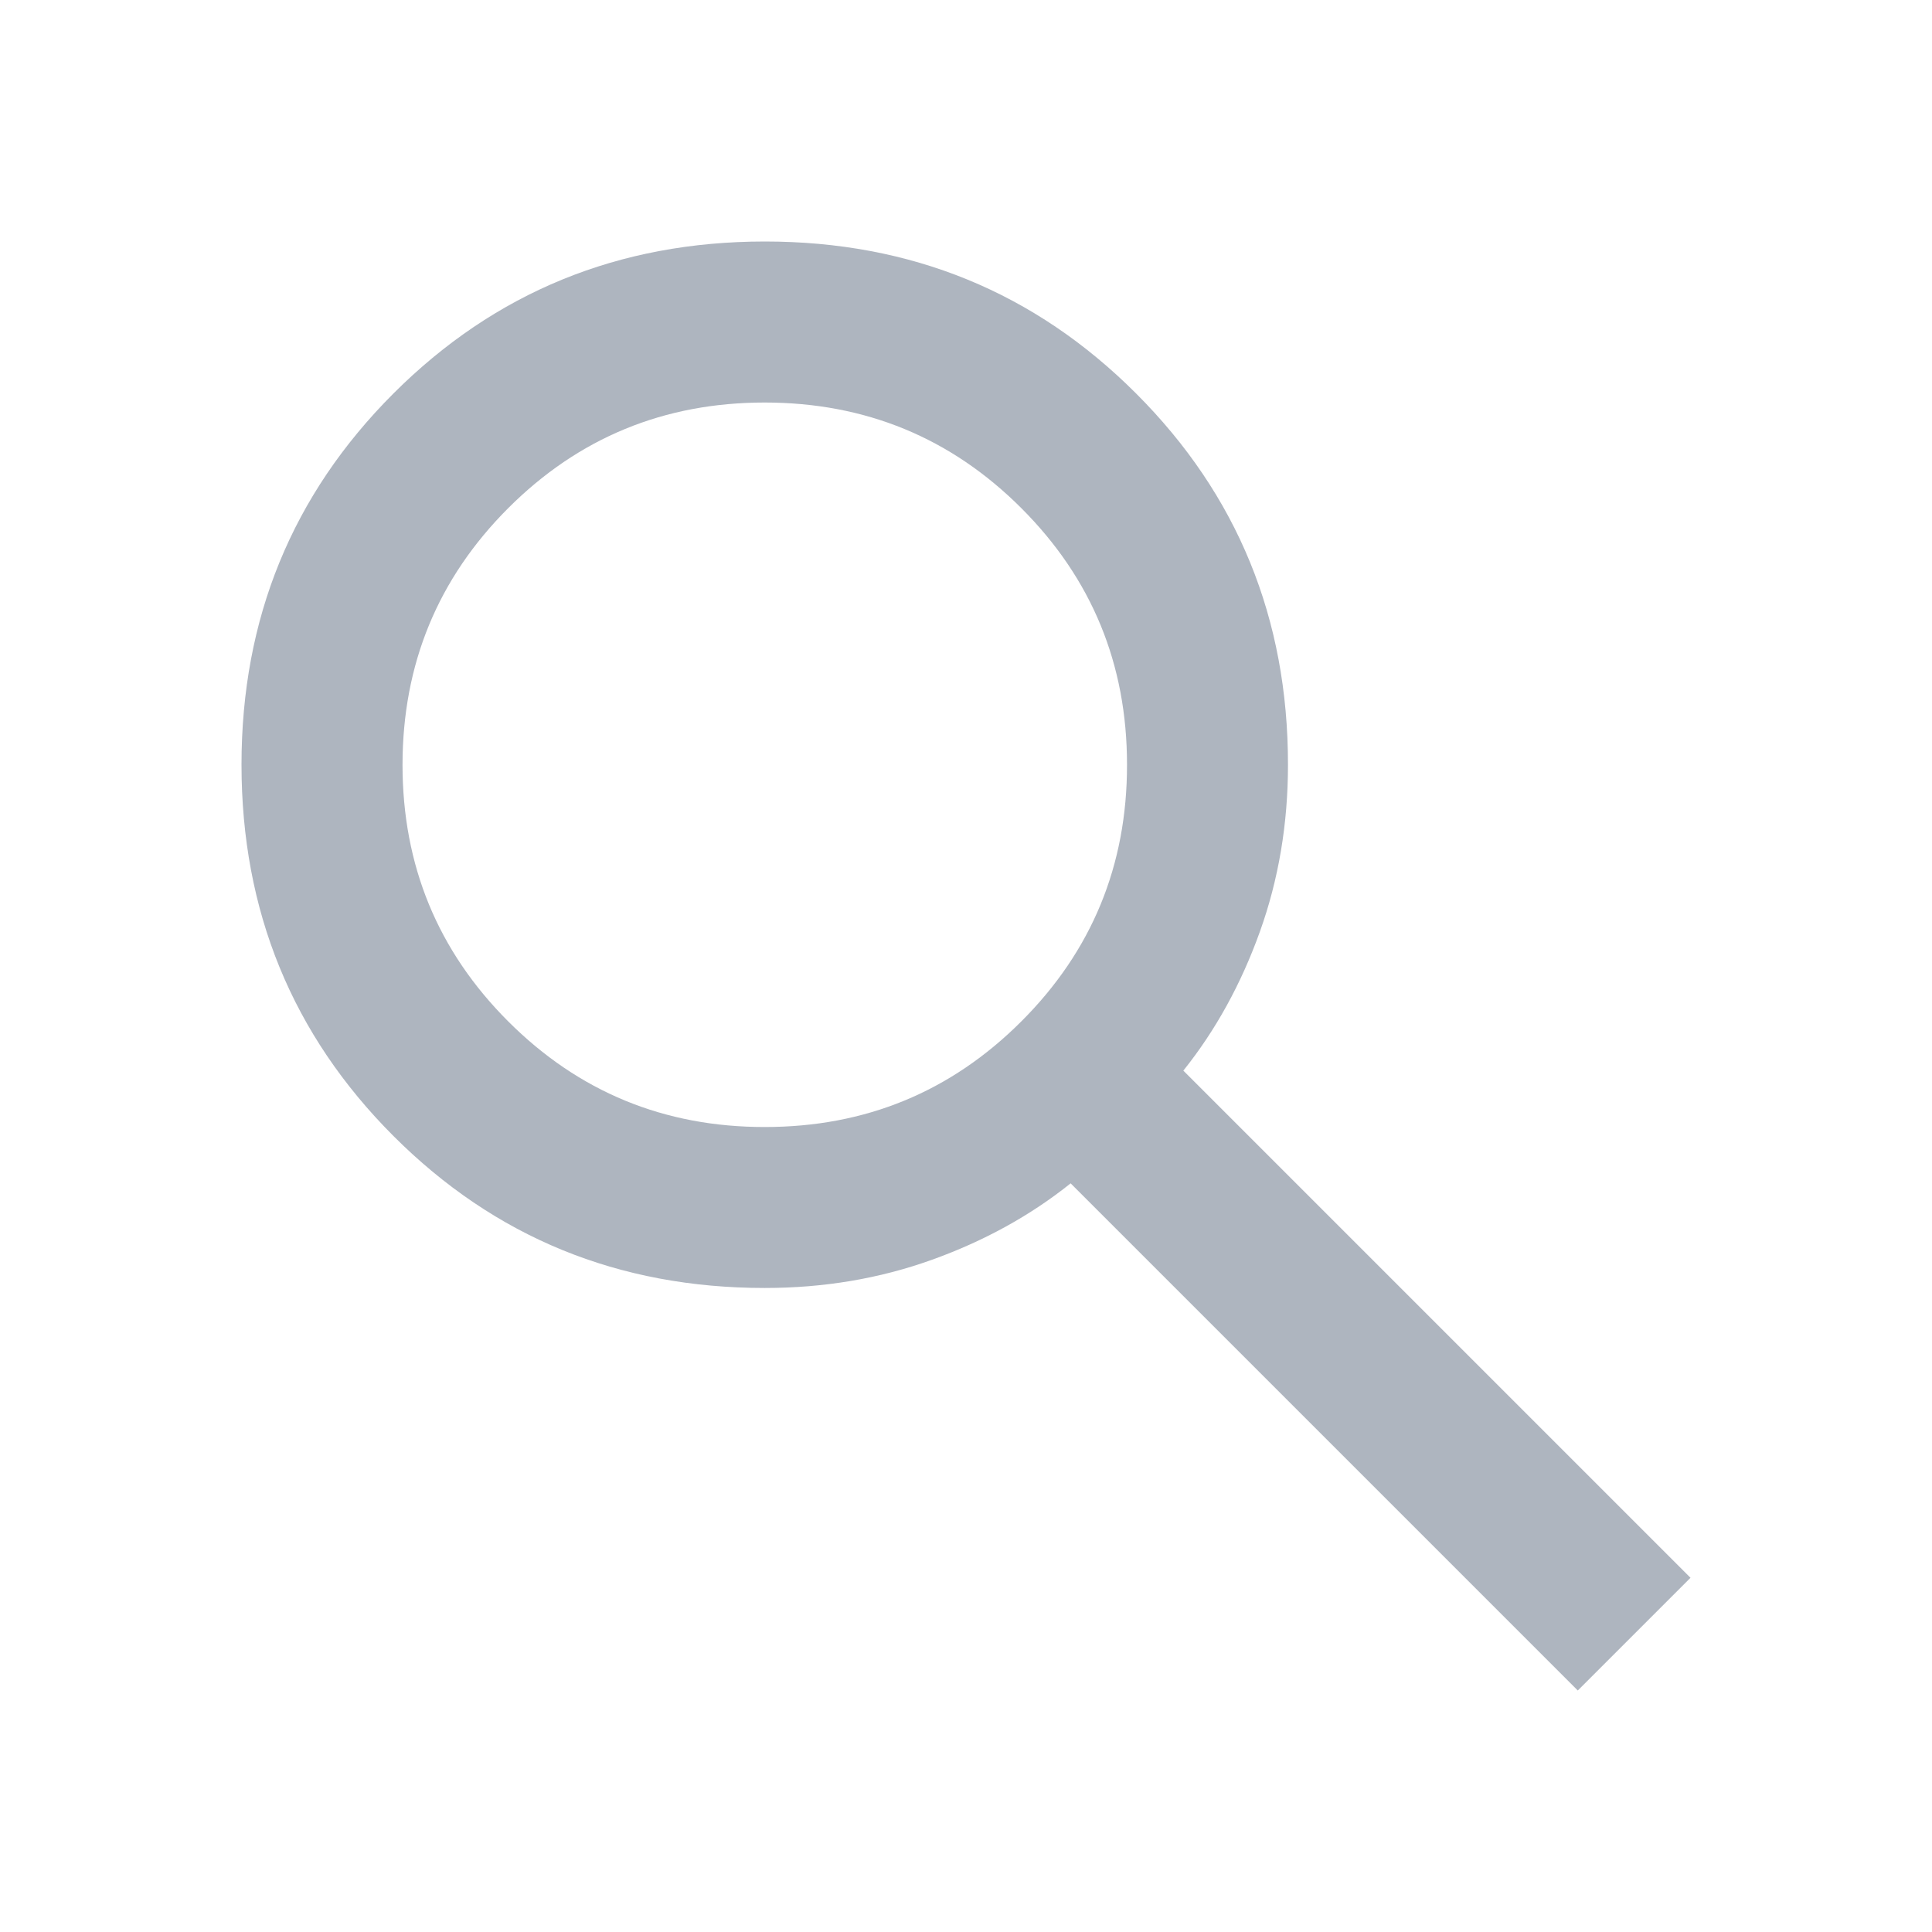
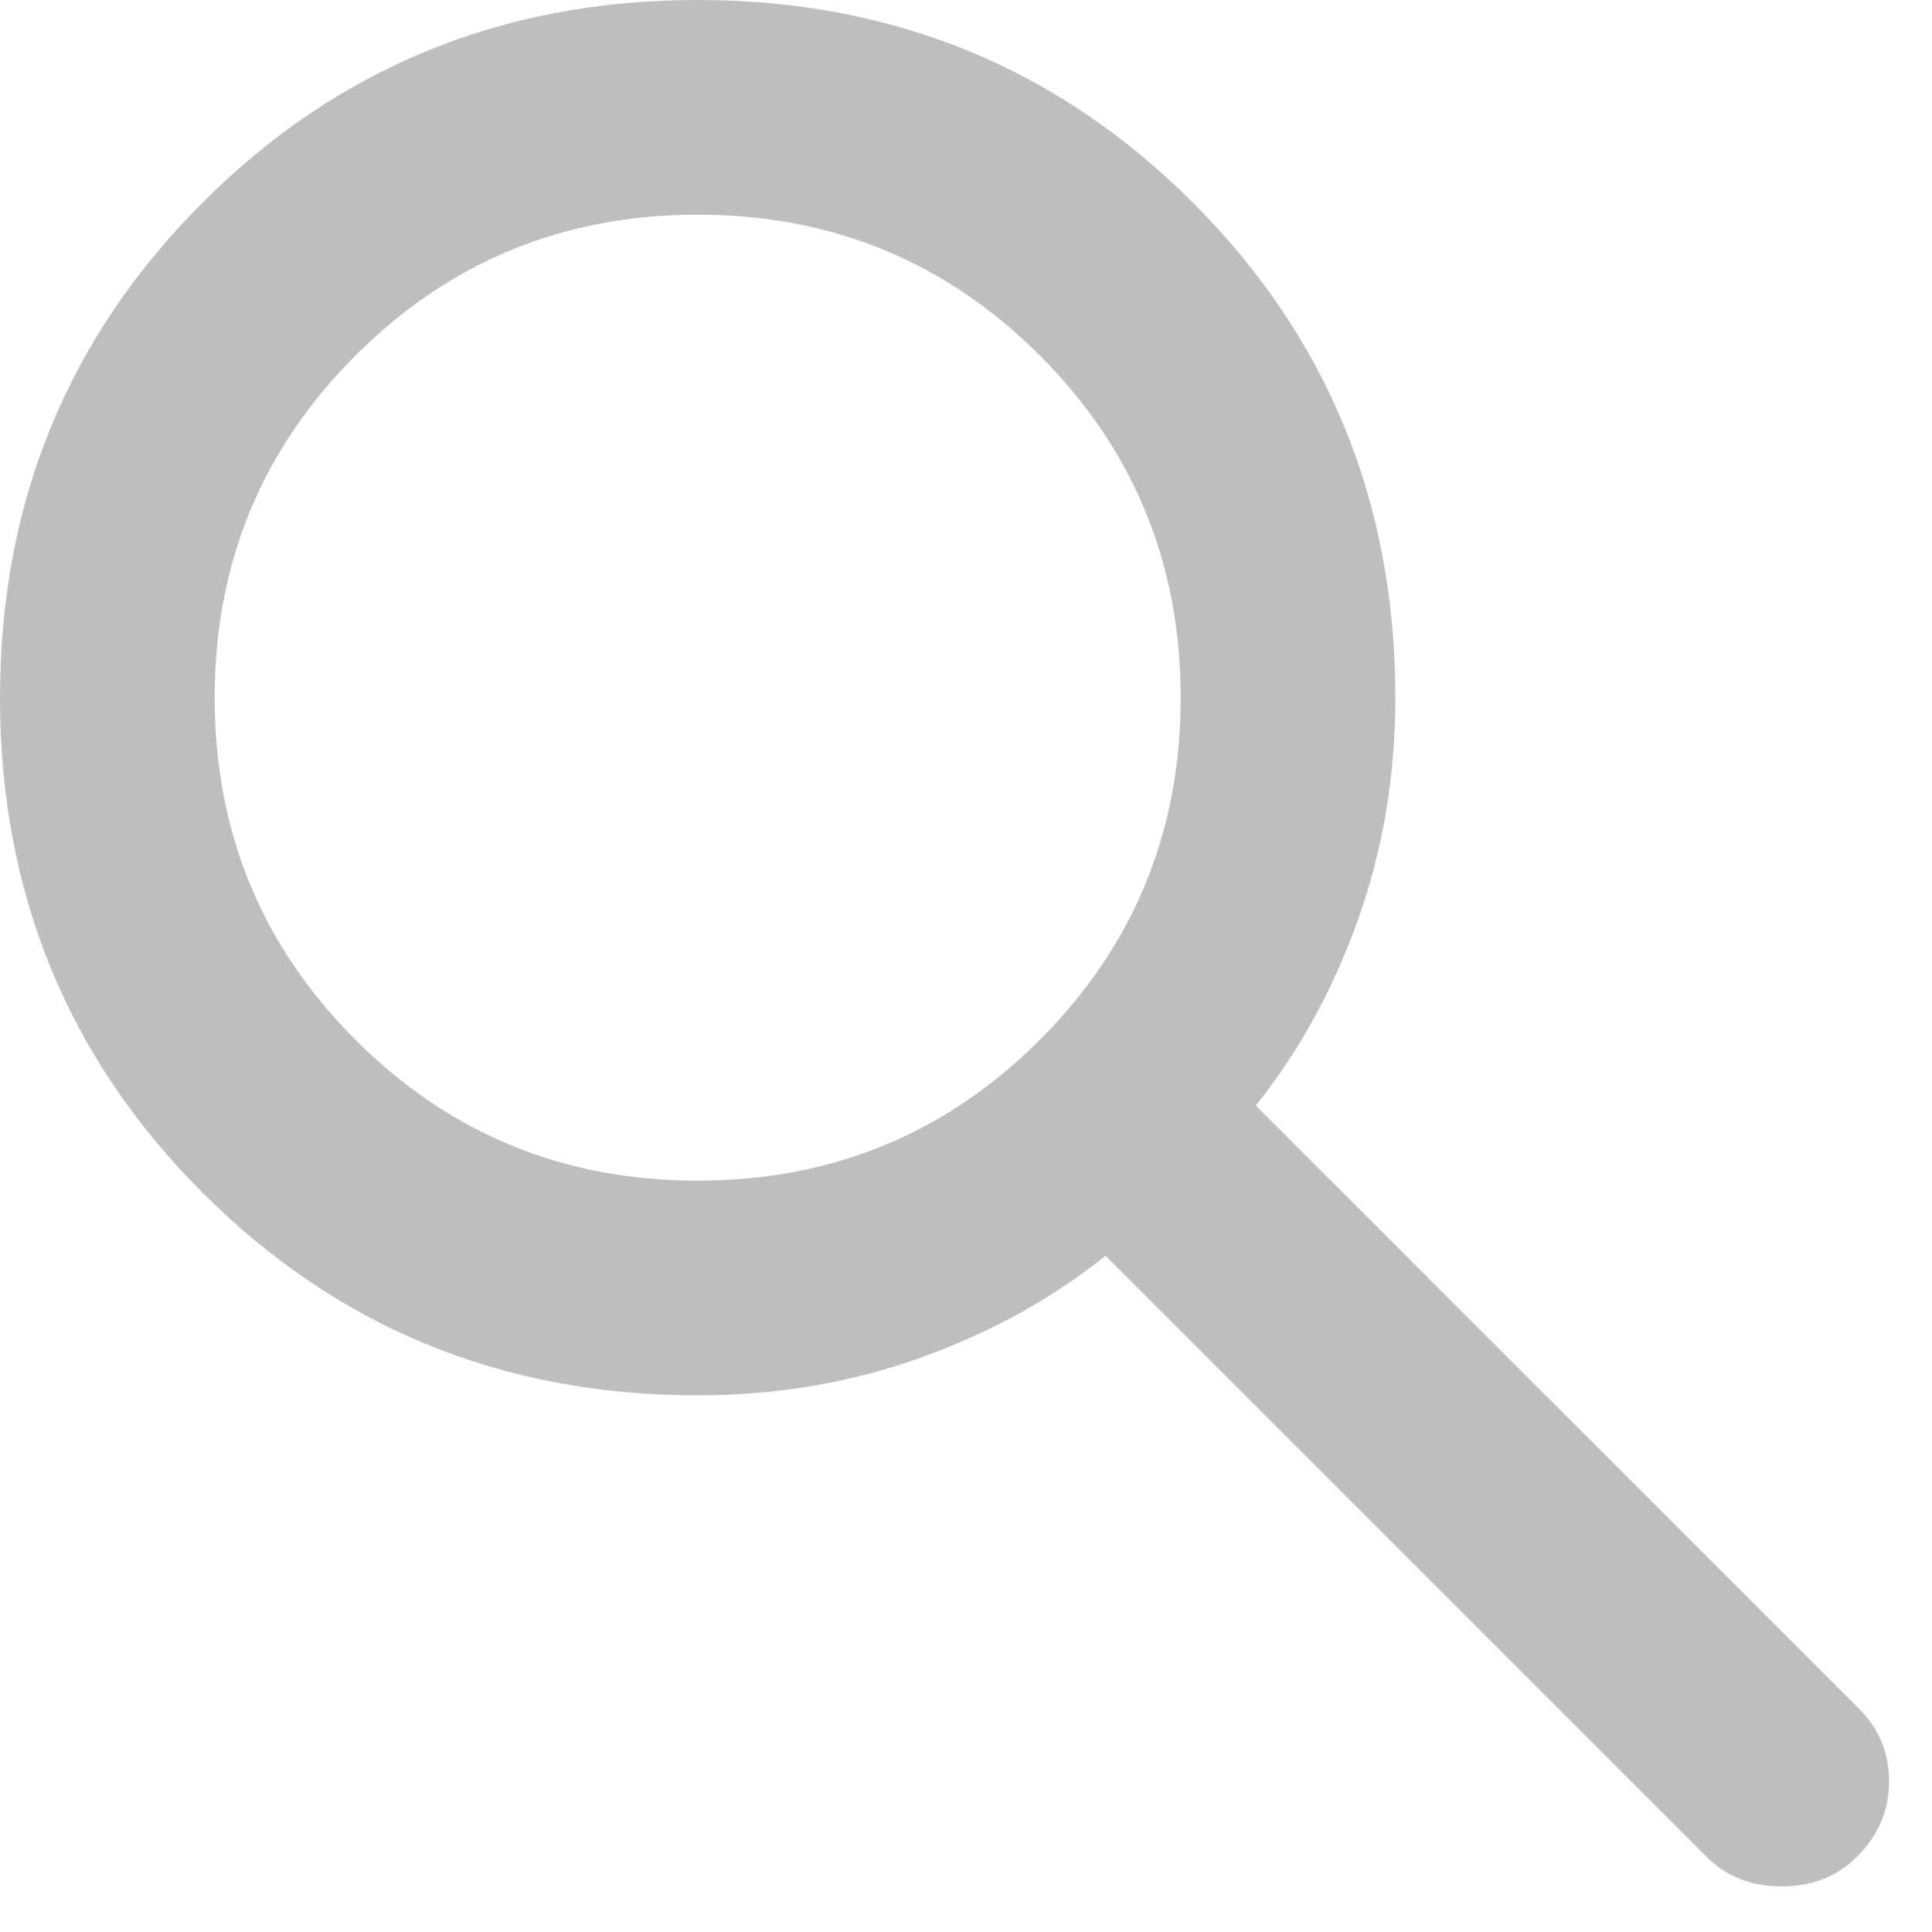
- <svg xmlns="http://www.w3.org/2000/svg" width="32" height="32" viewBox="0 0 32 32" fill="none">
-   <path opacity="0.7" d="M26.133 28L17.733 19.6C17.067 20.133 16.3 20.556 15.433 20.867C14.567 21.178 13.644 21.333 12.667 21.333C10.244 21.333 8.195 20.494 6.517 18.816C4.84 17.138 4.001 15.088 4 12.667C4 10.244 4.839 8.195 6.517 6.517C8.196 4.84 10.245 4.001 12.667 4C15.089 4 17.139 4.839 18.817 6.517C20.496 8.196 21.334 10.245 21.333 12.667C21.333 13.644 21.178 14.567 20.867 15.433C20.556 16.3 20.133 17.067 19.6 17.733L28 26.133L26.133 28ZM12.667 18.667C14.333 18.667 15.75 18.084 16.917 16.917C18.084 15.751 18.668 14.334 18.667 12.667C18.667 11 18.084 9.584 16.917 8.417C15.751 7.251 14.334 6.668 12.667 6.667C11 6.667 9.584 7.25 8.417 8.417C7.251 9.584 6.668 11.001 6.667 12.667C6.667 14.333 7.25 15.75 8.417 16.917C9.584 18.084 11.001 18.668 12.667 18.667Z" fill="#8C95A4" />
+ <svg xmlns="http://www.w3.org/2000/svg" width="18" height="18" viewBox="0 0 18 18" fill="none">
+   <path d="M15.9 17.3L10.3 11.7C9.8 12.1 9.225 12.417 8.575 12.65C7.925 12.883 7.233 13 6.5 13C4.683 13 3.146 12.371 1.888 11.113C0.629 9.854 0 8.317 0 6.5C0 4.683 0.629 3.146 1.888 1.887C3.146 0.629 4.683 0 6.5 0C8.317 0 9.854 0.629 11.113 1.887C12.371 3.146 13 4.683 13 6.5C13 7.233 12.883 7.925 12.65 8.575C12.417 9.225 12.1 9.8 11.7 10.3L17.325 15.925C17.508 16.108 17.6 16.333 17.6 16.6C17.6 16.867 17.5 17.1 17.3 17.3C17.117 17.483 16.883 17.575 16.6 17.575C16.317 17.575 16.083 17.483 15.9 17.3ZM6.5 11C7.75 11 8.813 10.563 9.688 9.688C10.563 8.813 11 7.75 11 6.5C11 5.25 10.563 4.187 9.688 3.312C8.813 2.437 7.75 2 6.5 2C5.25 2 4.187 2.437 3.312 3.312C2.437 4.187 2 5.25 2 6.5C2 7.75 2.437 8.813 3.312 9.688C4.187 10.563 5.25 11 6.5 11Z" fill="#AEAEAE" fill-opacity="0.8" />
</svg>
